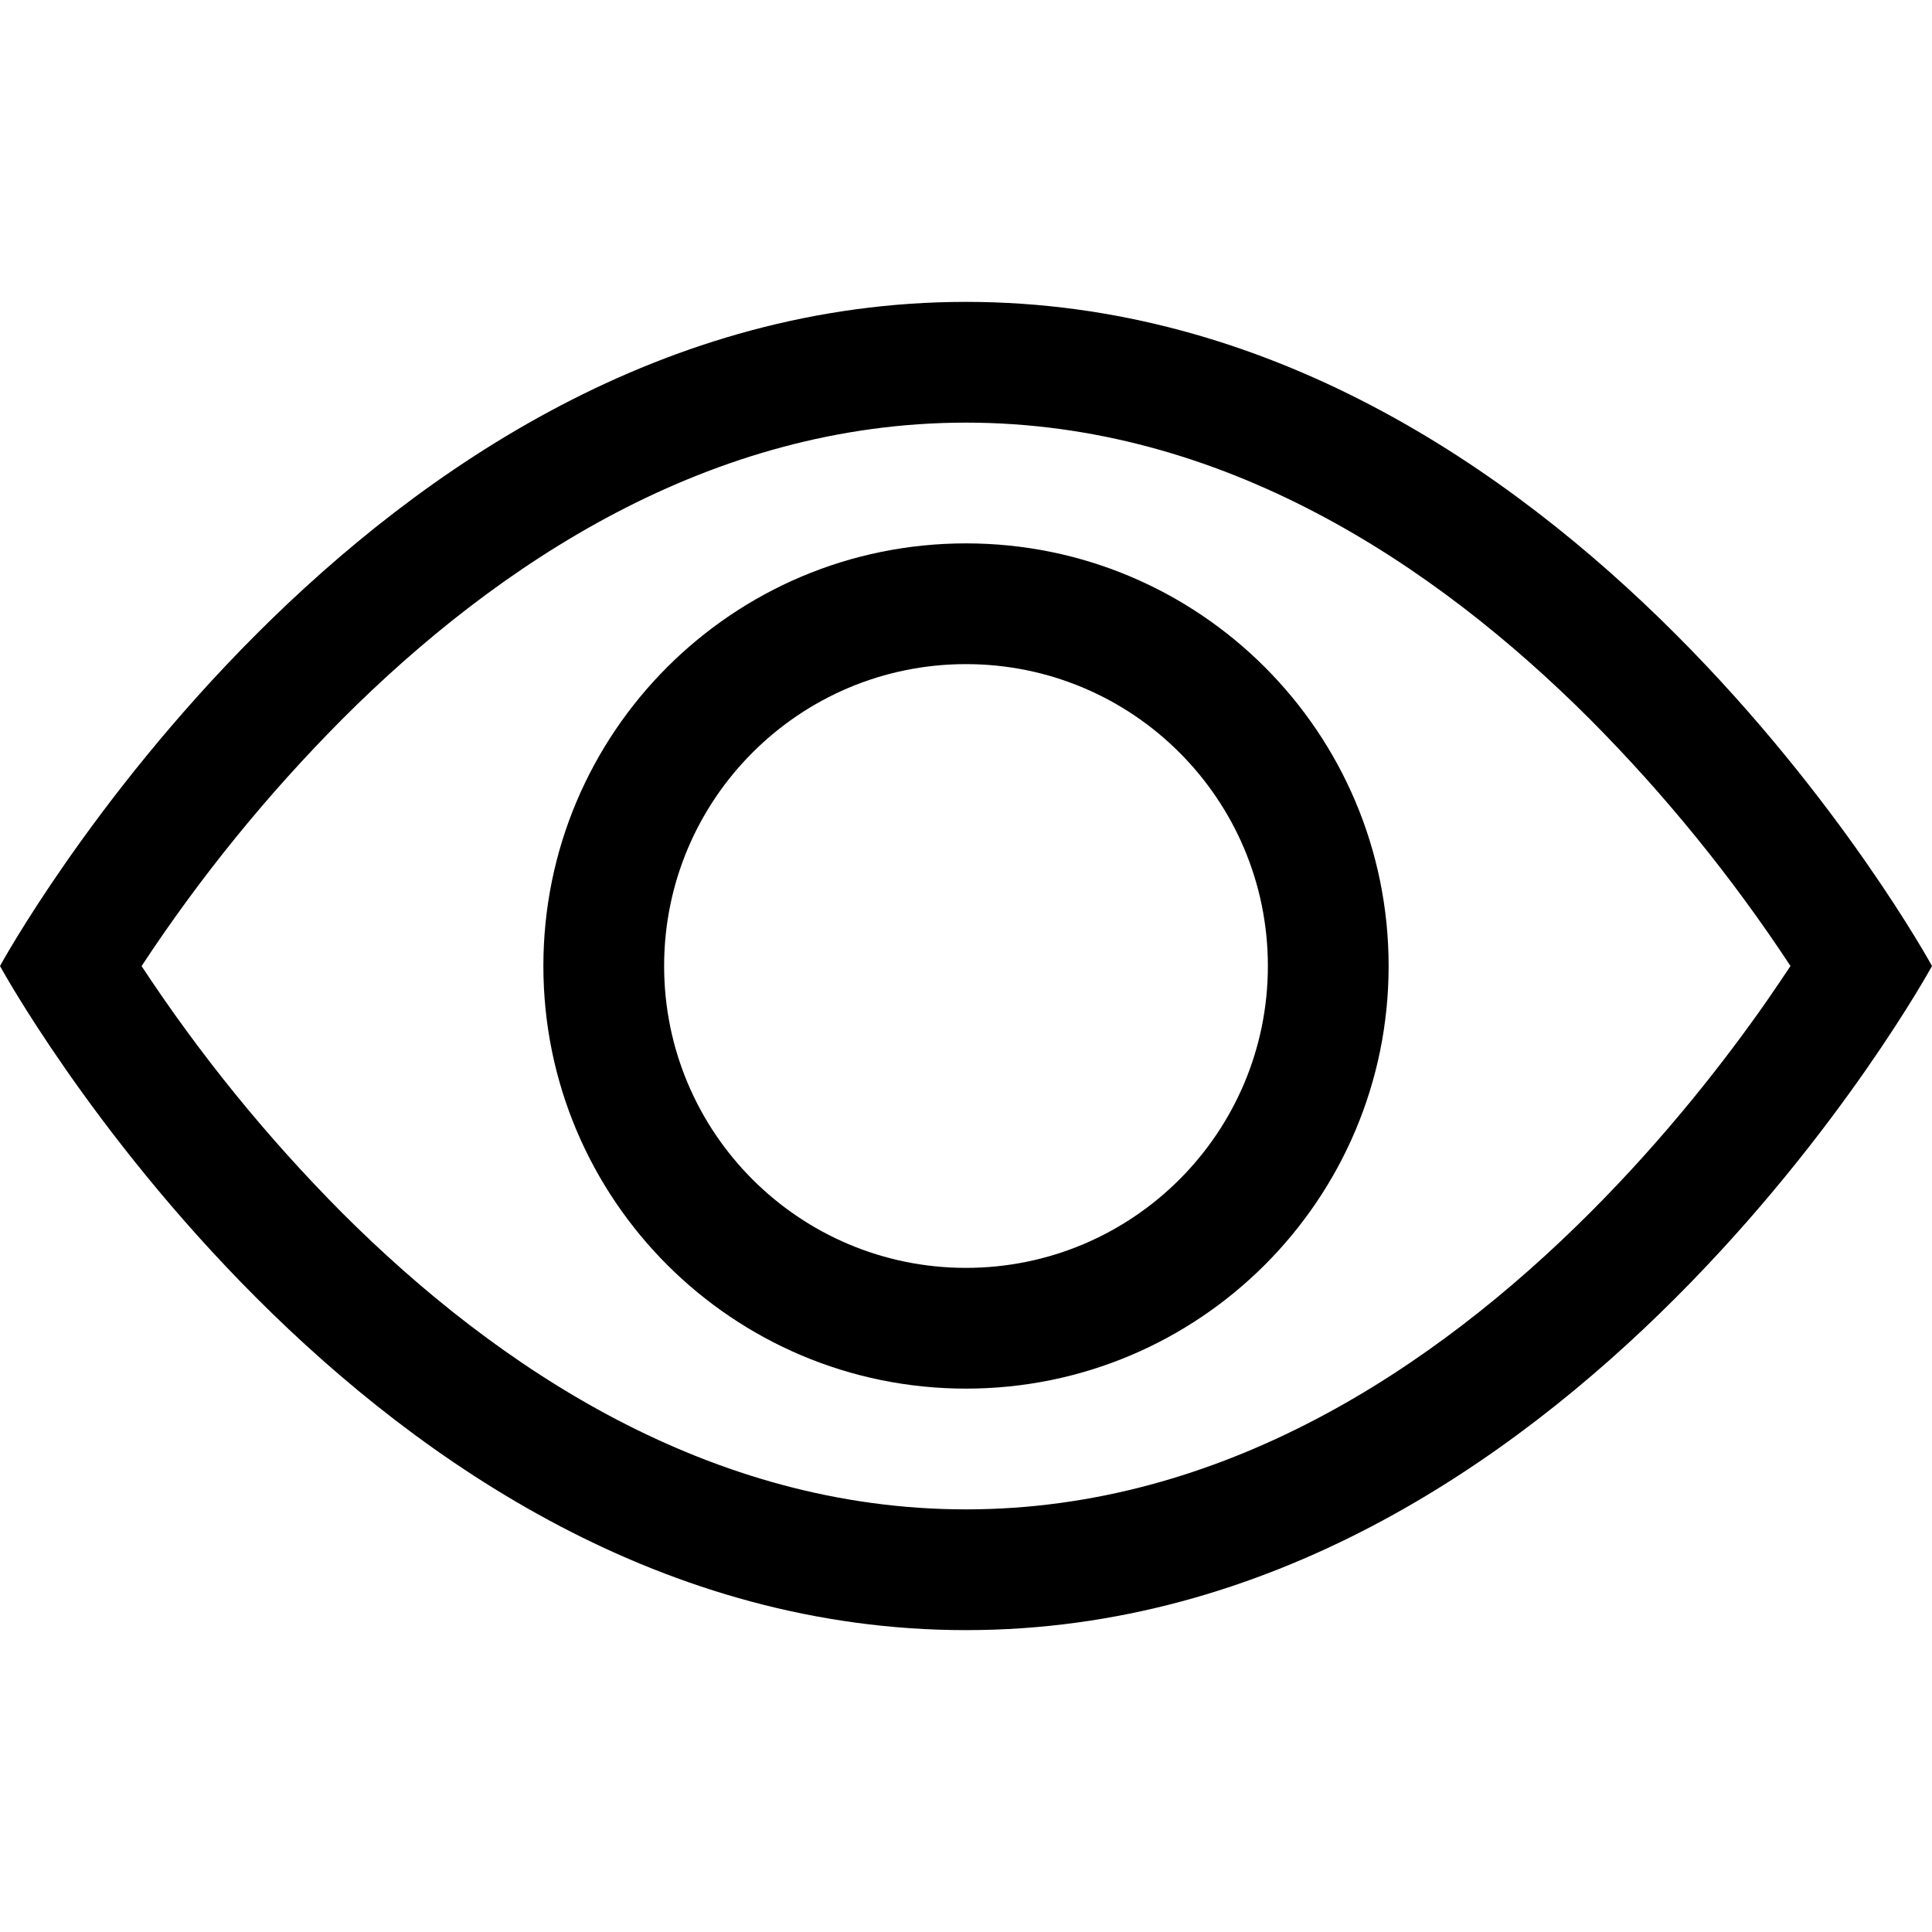
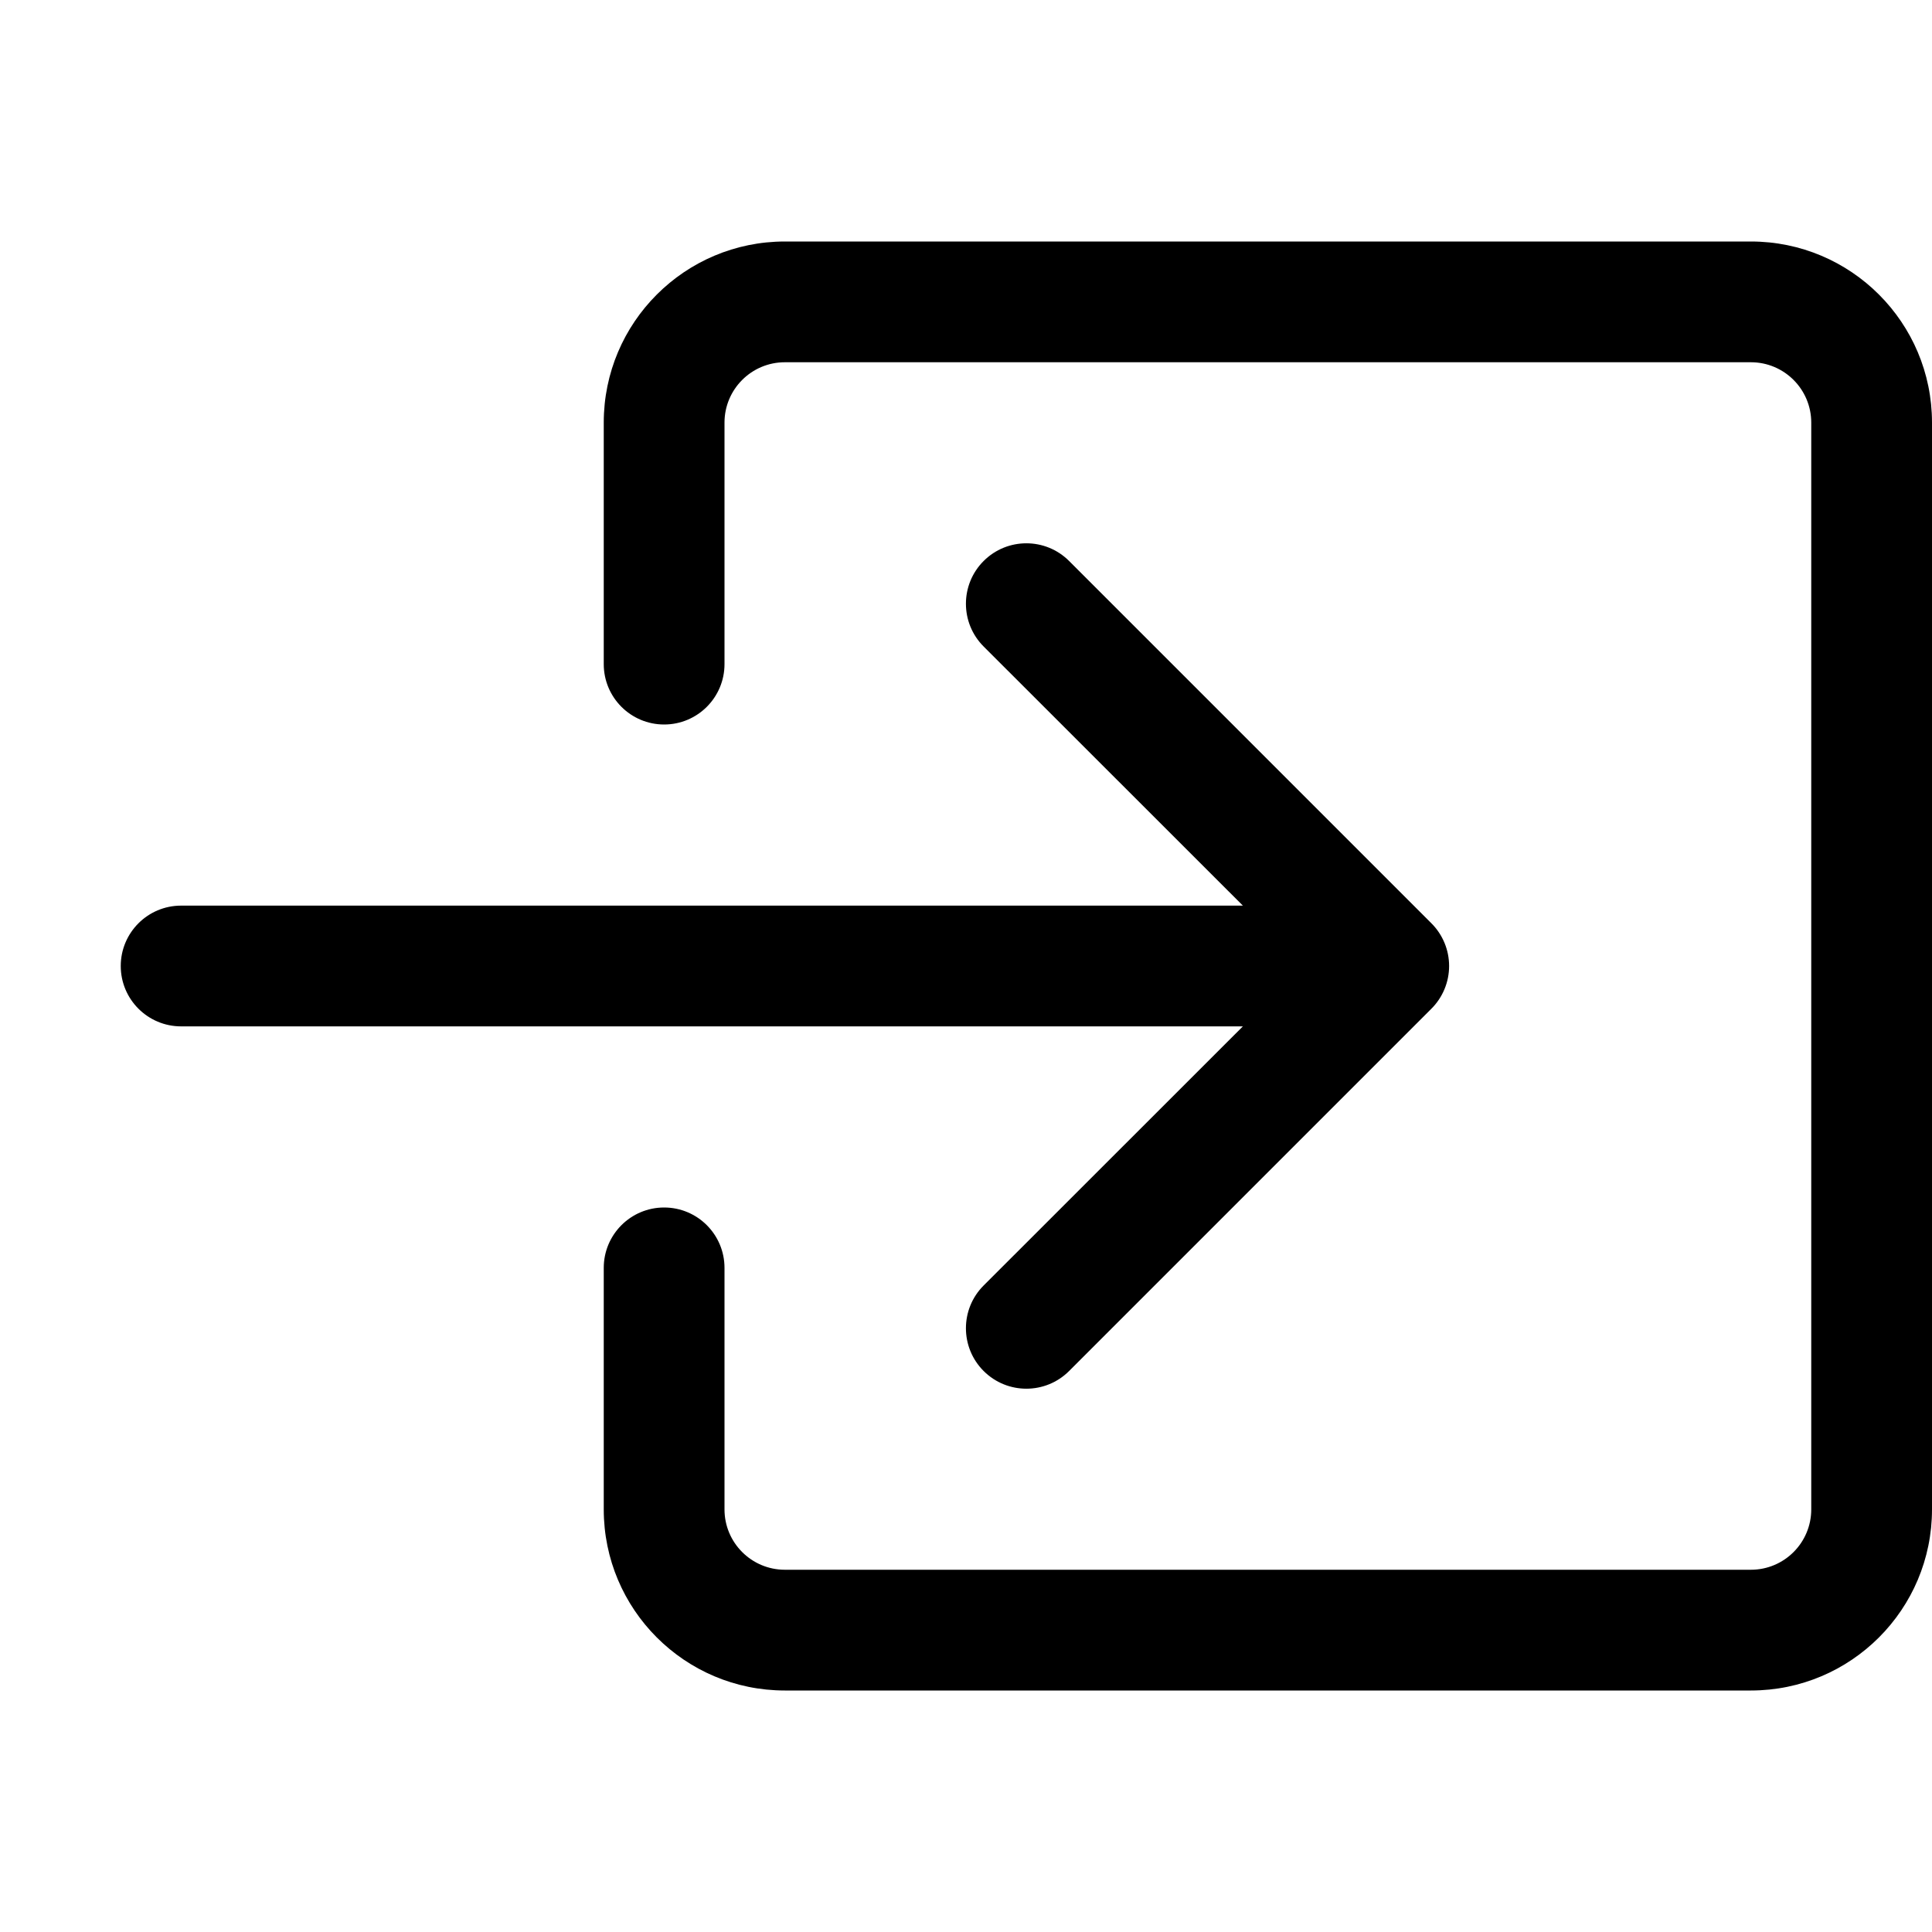
- <svg xmlns="http://www.w3.org/2000/svg" width="40" height="40" fill="currentColor" class="bi bi-eye" viewBox="0 0 16 16">
-   <path d="M16 8s-3-5.5-8-5.5S0 8 0 8s3 5.5 8 5.5S16 8 16 8zM1.173 8a13.133 13.133 0 0 1 1.66-2.043C4.12 4.668 5.88 3.5 8 3.5c2.12 0 3.879 1.168 5.168 2.457A13.133 13.133 0 0 1 14.828 8c-.058.087-.122.183-.195.288-.335.48-.83 1.12-1.465 1.755C11.879 11.332 10.119 12.5 8 12.5c-2.12 0-3.879-1.168-5.168-2.457A13.134 13.134 0 0 1 1.172 8z" />
-   <path d="M8 5.5a2.5 2.5 0 1 0 0 5 2.5 2.5 0 0 0 0-5zM4.5 8a3.5 3.5 0 1 1 7 0 3.5 3.5 0 0 1-7 0z" />
+ <svg xmlns="http://www.w3.org/2000/svg" width="36" height="36" fill="currentColor" class="bi bi-box-arrow-in-right" viewBox="0 0 16 16">
+   <path fill-rule="evenodd" d="M6 3.5a.5.5 0 0 1 .5-.5h8a.5.5 0 0 1 .5.5v9a.5.5 0 0 1-.5.5h-8a.5.5 0 0 1-.5-.5v-2a.5.5 0 0 0-1 0v2A1.5 1.5 0 0 0 6.5 14h8a1.5 1.5 0 0 0 1.5-1.5v-9A1.5 1.5 0 0 0 14.5 2h-8A1.5 1.5 0 0 0 5 3.5v2a.5.5 0 0 0 1 0v-2z" />
+   <path fill-rule="evenodd" d="M11.854 8.354a.5.5 0 0 0 0-.708l-3-3a.5.5 0 1 0-.708.708L10.293 7.5H1.5a.5.5 0 0 0 0 1h8.793l-2.147 2.146a.5.5 0 0 0 .708.708l3-3z" />
</svg>
